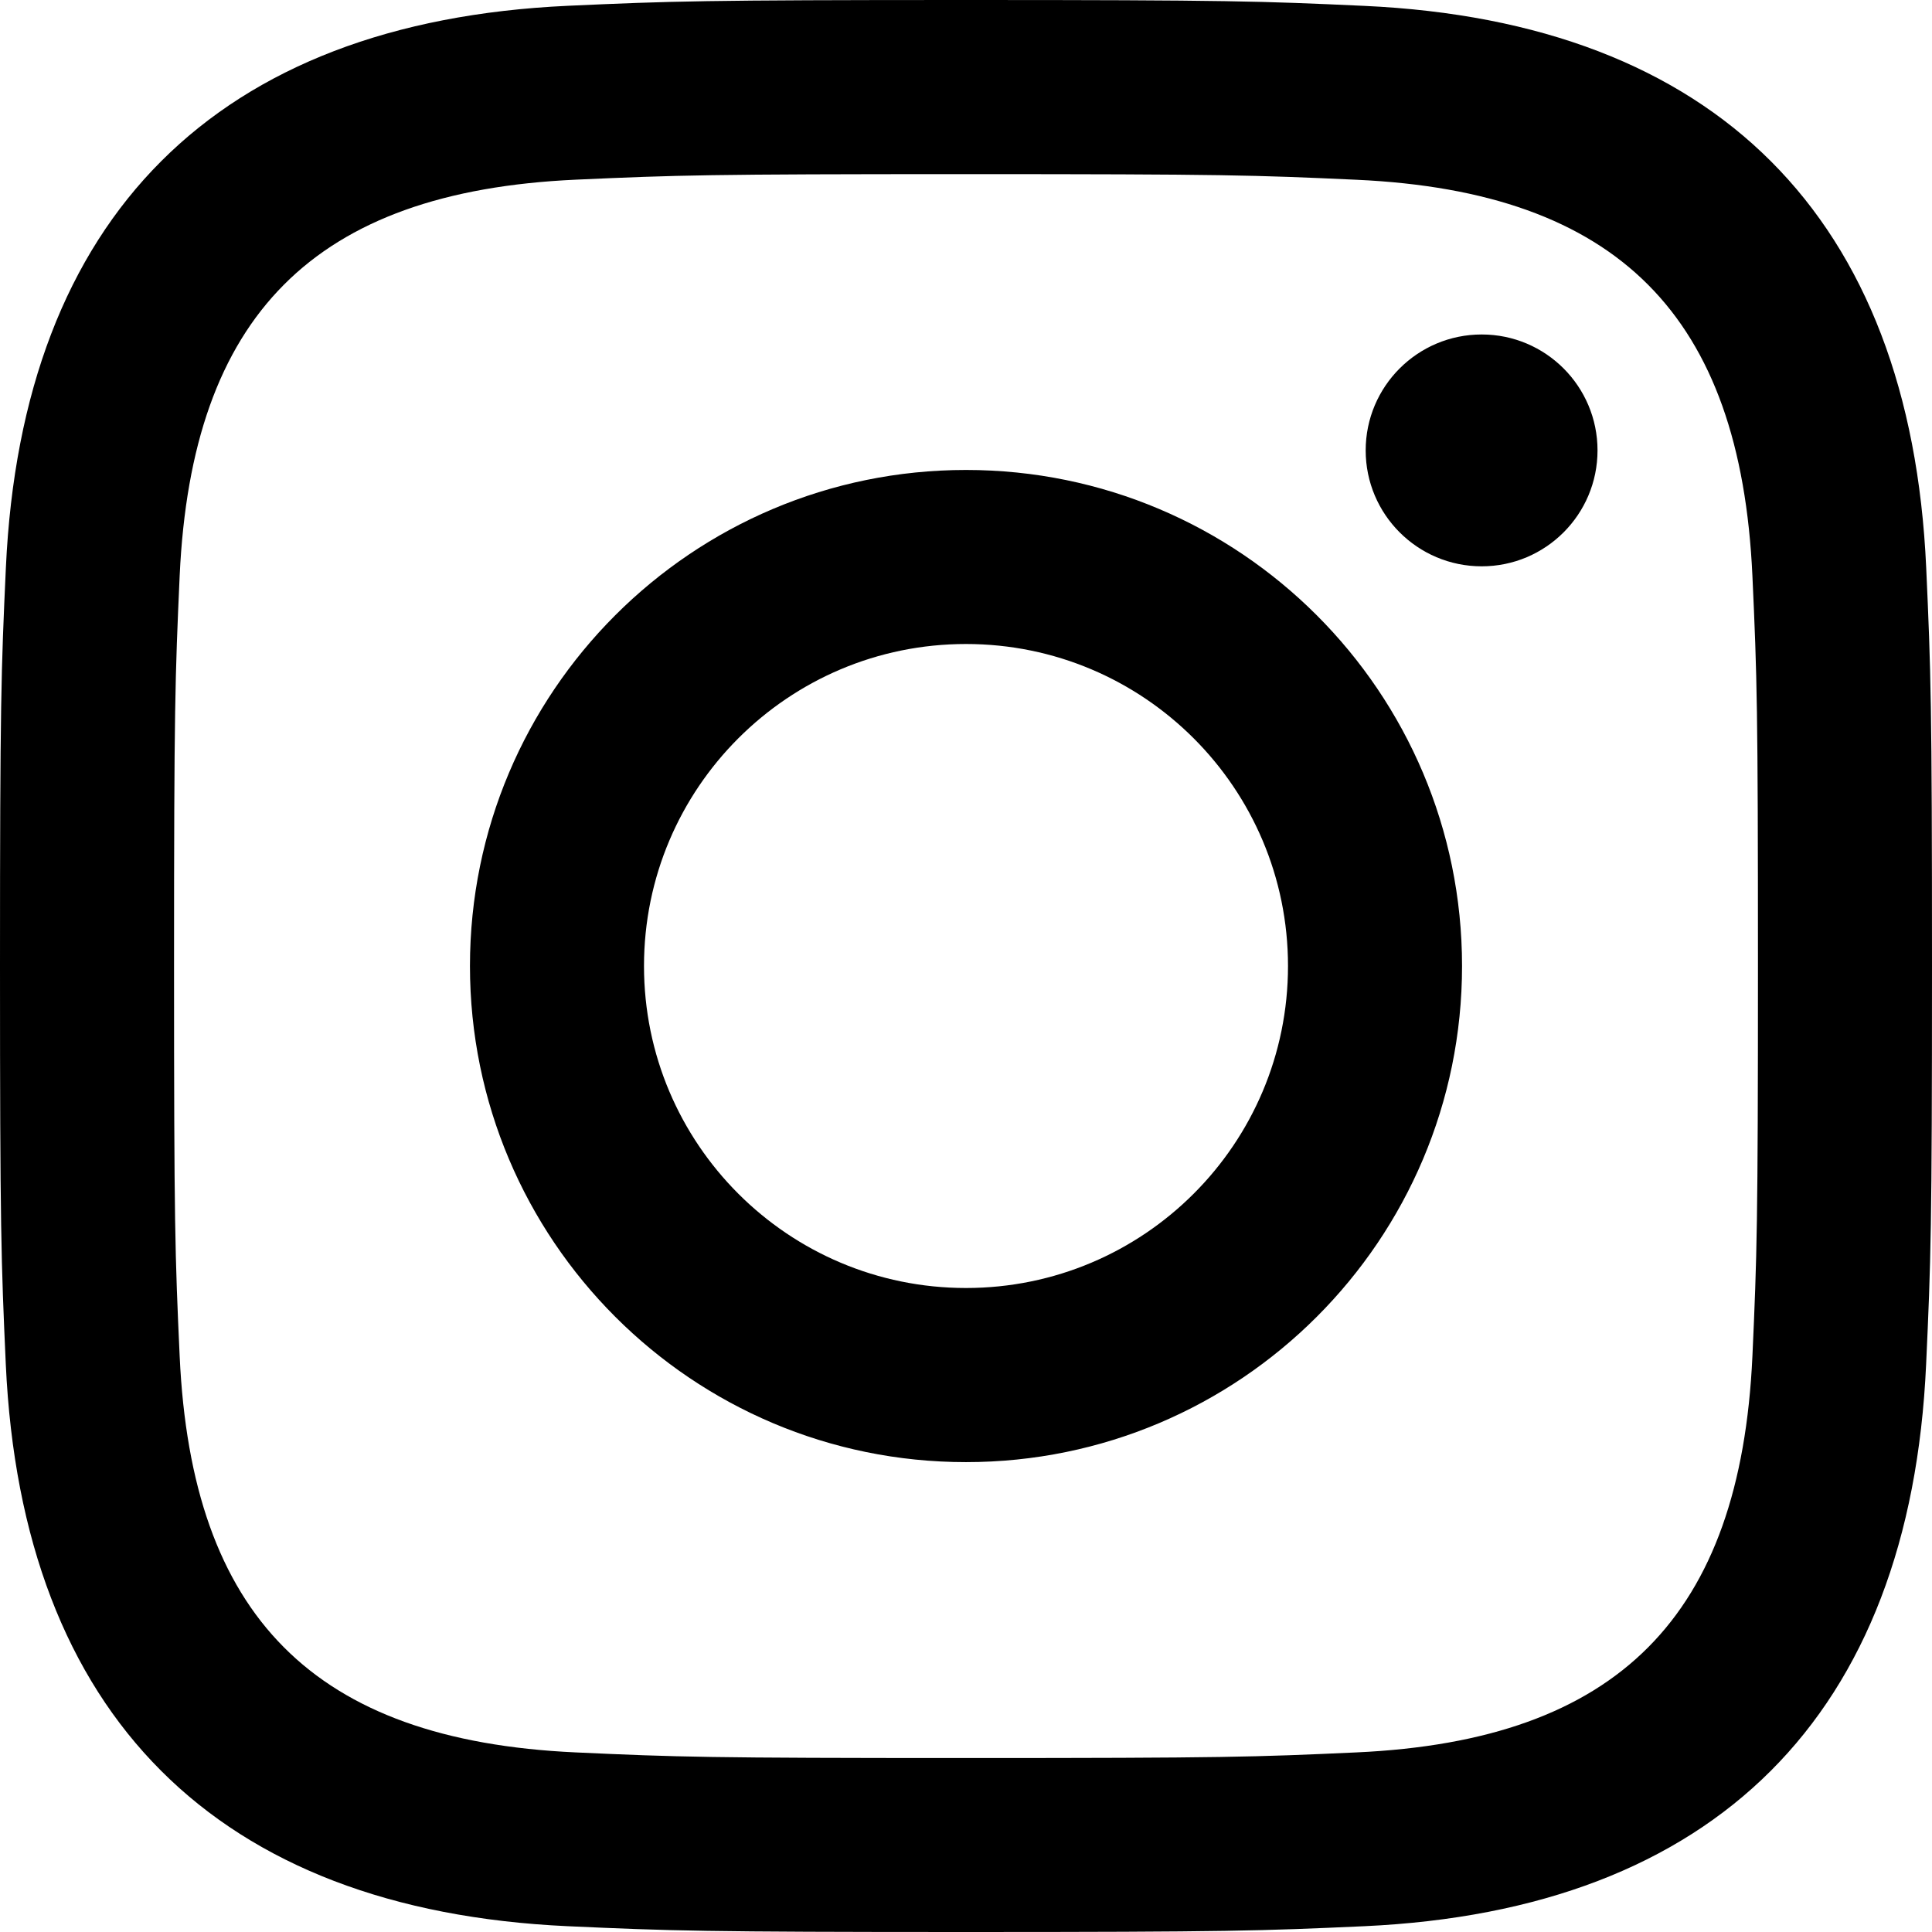
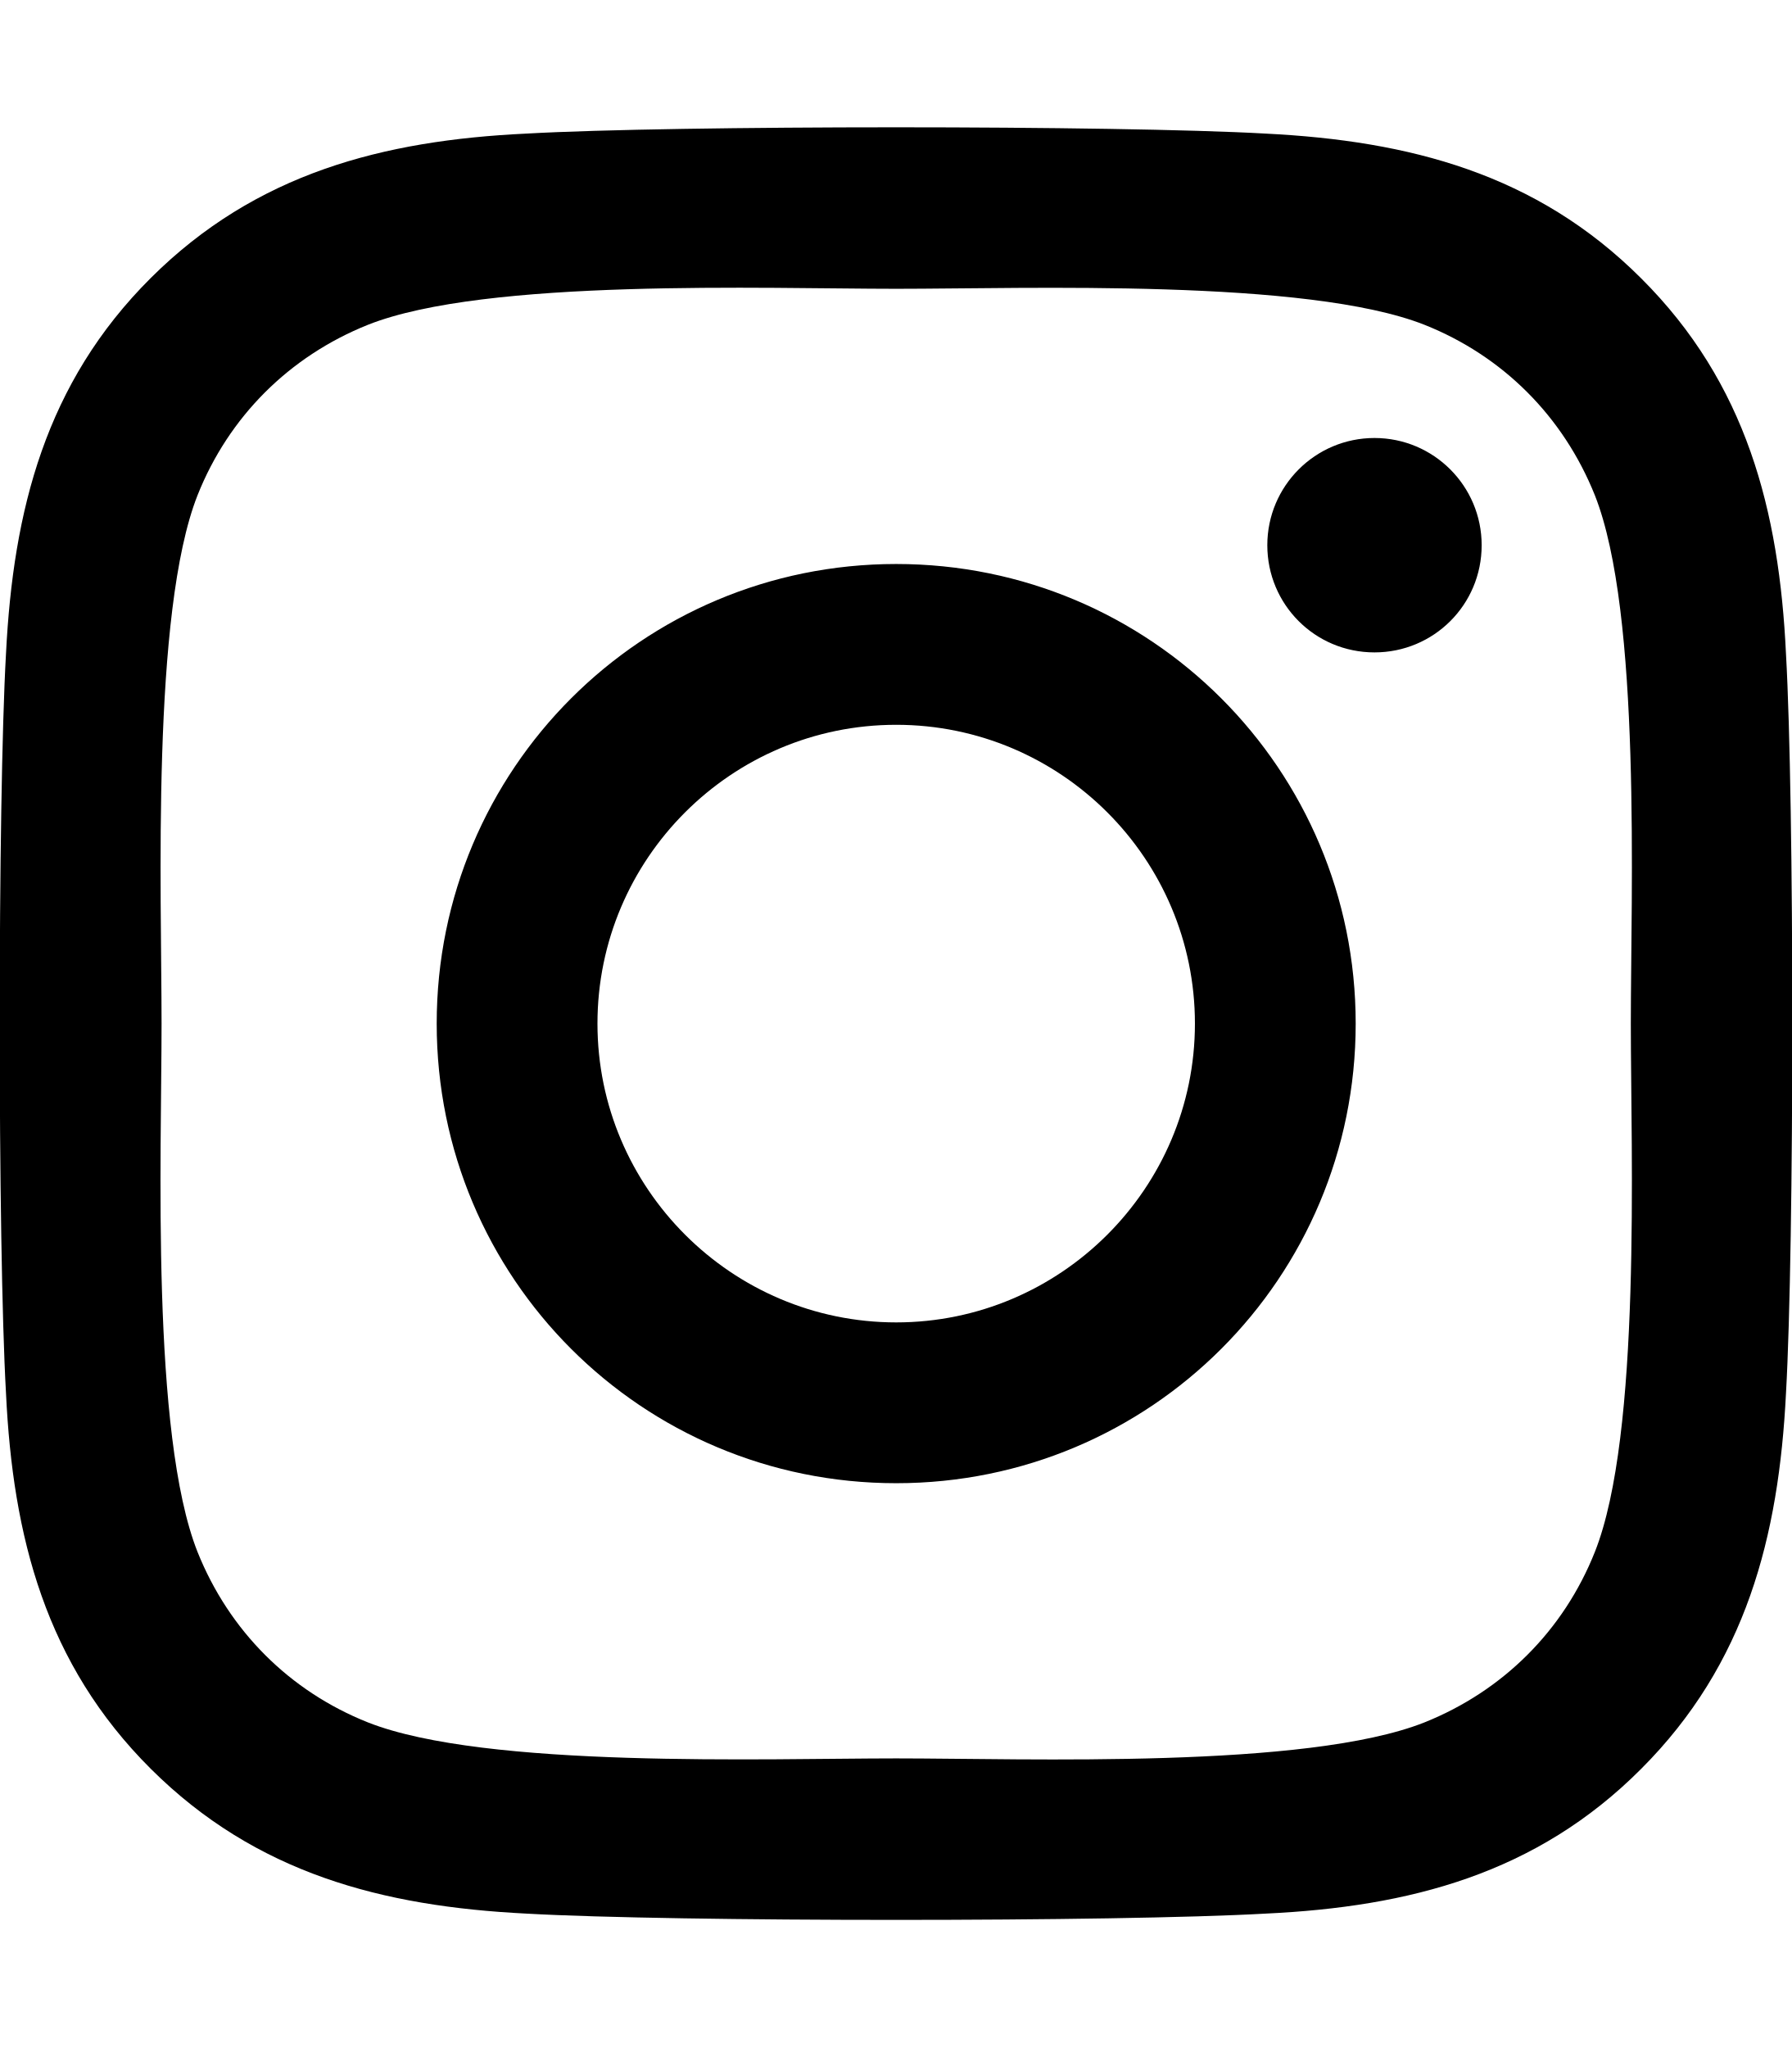
- <svg xmlns="http://www.w3.org/2000/svg" width="24" height="24" viewBox="0 0 24 24">
-   <path d="M12 2.163c3.204 0 3.584.012 4.85.07 3.252.148 4.771 1.691 4.919 4.919.058 1.265.069 1.645.069 4.849 0 3.205-.012 3.584-.069 4.849-.149 3.225-1.664 4.771-4.919 4.919-1.266.058-1.644.07-4.85.07-3.204 0-3.584-.012-4.849-.07-3.26-.149-4.771-1.699-4.919-4.92-.058-1.265-.07-1.644-.07-4.849 0-3.204.013-3.583.07-4.849.149-3.227 1.664-4.771 4.919-4.919 1.266-.057 1.645-.069 4.849-.069zm0-2.163c-3.259 0-3.667.014-4.947.072-4.358.2-6.78 2.618-6.98 6.98-.059 1.281-.073 1.689-.073 4.948 0 3.259.014 3.668.072 4.948.2 4.358 2.618 6.78 6.98 6.98 1.281.058 1.689.072 4.948.072 3.259 0 3.668-.014 4.948-.072 4.354-.2 6.782-2.618 6.979-6.98.059-1.28.073-1.689.073-4.948 0-3.259-.014-3.667-.072-4.947-.196-4.354-2.617-6.78-6.979-6.98-1.281-.059-1.69-.073-4.949-.073zm0 5.838c-3.403 0-6.162 2.759-6.162 6.162s2.759 6.163 6.162 6.163 6.162-2.759 6.162-6.163c0-3.403-2.759-6.162-6.162-6.162zm0 10.162c-2.209 0-4-1.79-4-4 0-2.209 1.791-4 4-4s4 1.791 4 4c0 2.21-1.791 4-4 4zm6.406-11.845c-.796 0-1.441.645-1.441 1.44s.645 1.44 1.441 1.44c.795 0 1.439-.645 1.439-1.44s-.644-1.44-1.439-1.44z" />
+ <svg xmlns="http://www.w3.org/2000/svg" aria-hidden="true" focusable="false" data-prefix="fab" data-icon="instagram" class="svg-inline--fa fa-instagram fa-w-14" role="img" viewBox="0 0 448 512">
+   <path fill="currentColor" d="M224.1 141c-63.6 0-114.9 51.3-114.9 114.9s51.3 114.9 114.9 114.9S339 319.5 339 255.9 287.7 141 224.1 141zm0 189.6c-41.1 0-74.7-33.5-74.7-74.7s33.5-74.7 74.7-74.7 74.7 33.5 74.7 74.7-33.6 74.7-74.7 74.7zm146.4-194.3c0 14.9-12 26.8-26.8 26.8-14.9 0-26.8-12-26.8-26.8s12-26.8 26.8-26.8 26.8 12 26.8 26.8zm76.1 27.2c-1.7-35.9-9.9-67.7-36.2-93.9-26.2-26.2-58-34.4-93.9-36.2-37-2.1-147.9-2.1-184.9 0-35.8 1.7-67.6 9.9-93.9 36.1s-34.4 58-36.2 93.9c-2.1 37-2.1 147.9 0 184.9 1.7 35.9 9.9 67.7 36.2 93.9s58 34.4 93.9 36.2c37 2.1 147.9 2.1 184.9 0 35.9-1.7 67.7-9.9 93.9-36.2 26.2-26.2 34.4-58 36.2-93.9 2.1-37 2.1-147.8 0-184.8zM398.8 388c-7.8 19.6-22.9 34.7-42.6 42.6-29.5 11.7-99.5 9-132.1 9s-102.7 2.6-132.1-9c-19.6-7.8-34.7-22.9-42.6-42.6-11.7-29.5-9-99.5-9-132.1s-2.6-102.7 9-132.1c7.8-19.6 22.9-34.7 42.6-42.6 29.5-11.7 99.5-9 132.1-9s102.7-2.6 132.1 9c19.6 7.8 34.7 22.9 42.6 42.6 11.7 29.5 9 99.5 9 132.1s2.7 102.7-9 132.1z" />
</svg>
